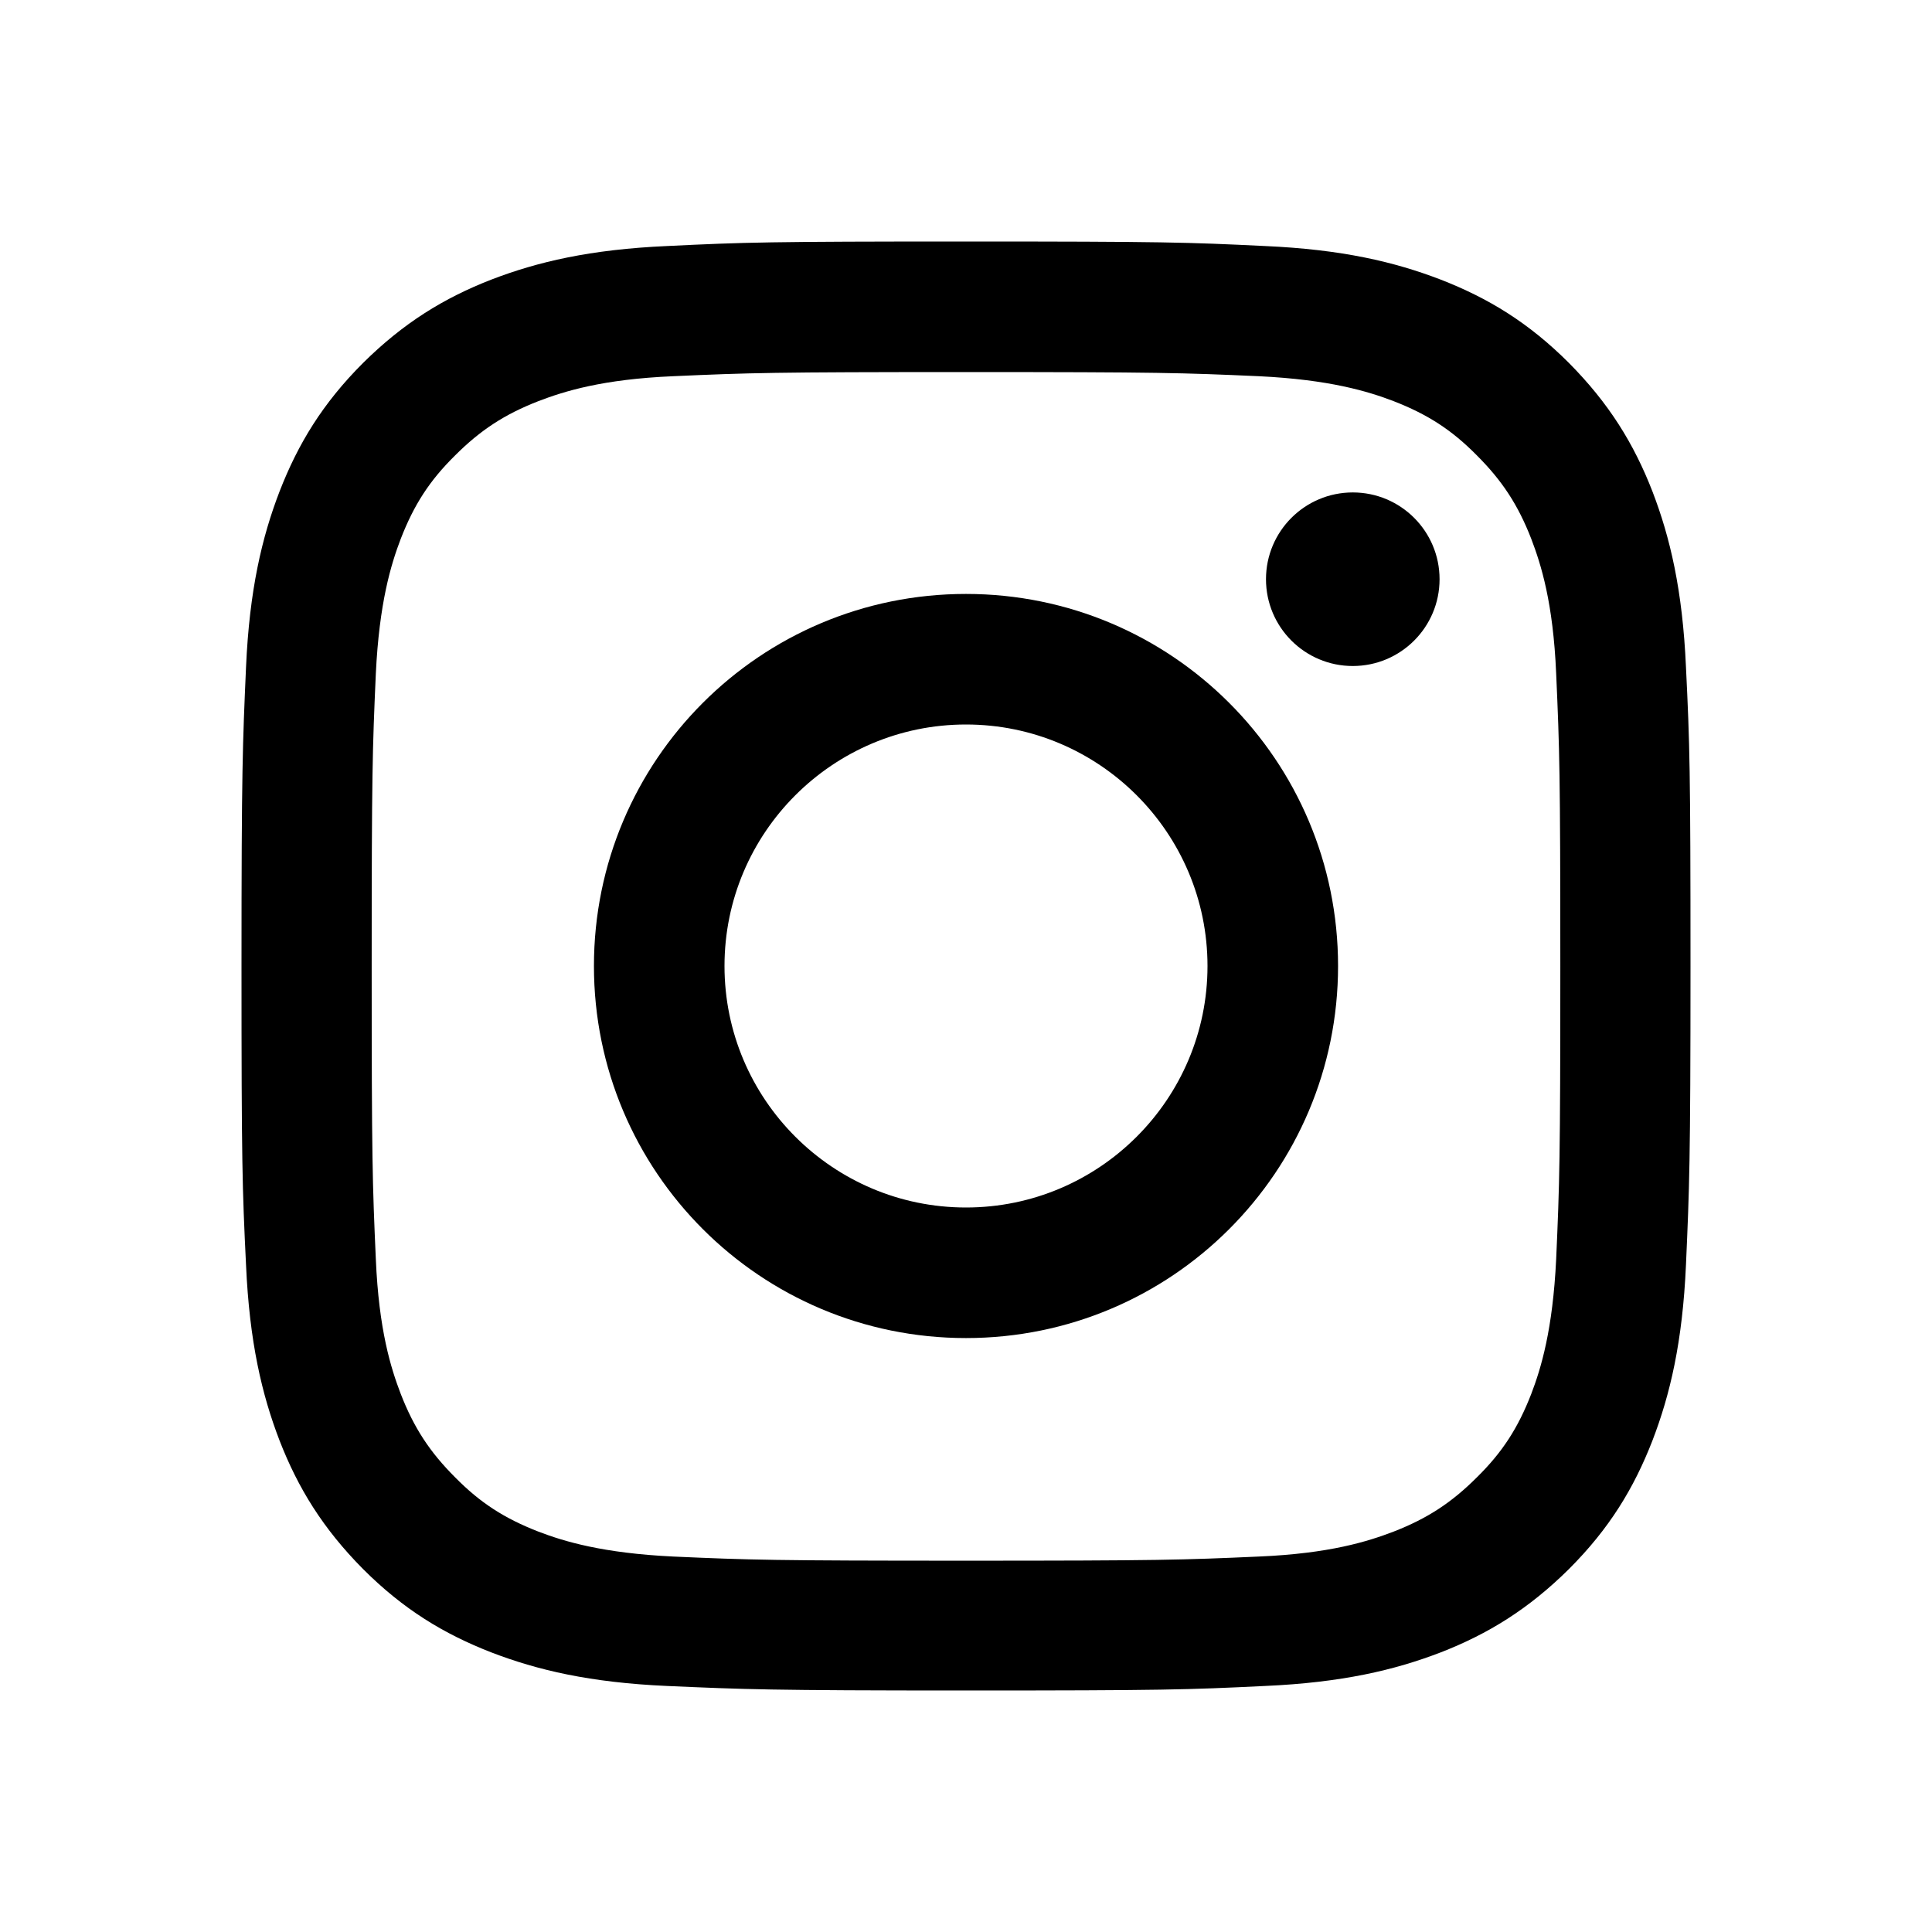
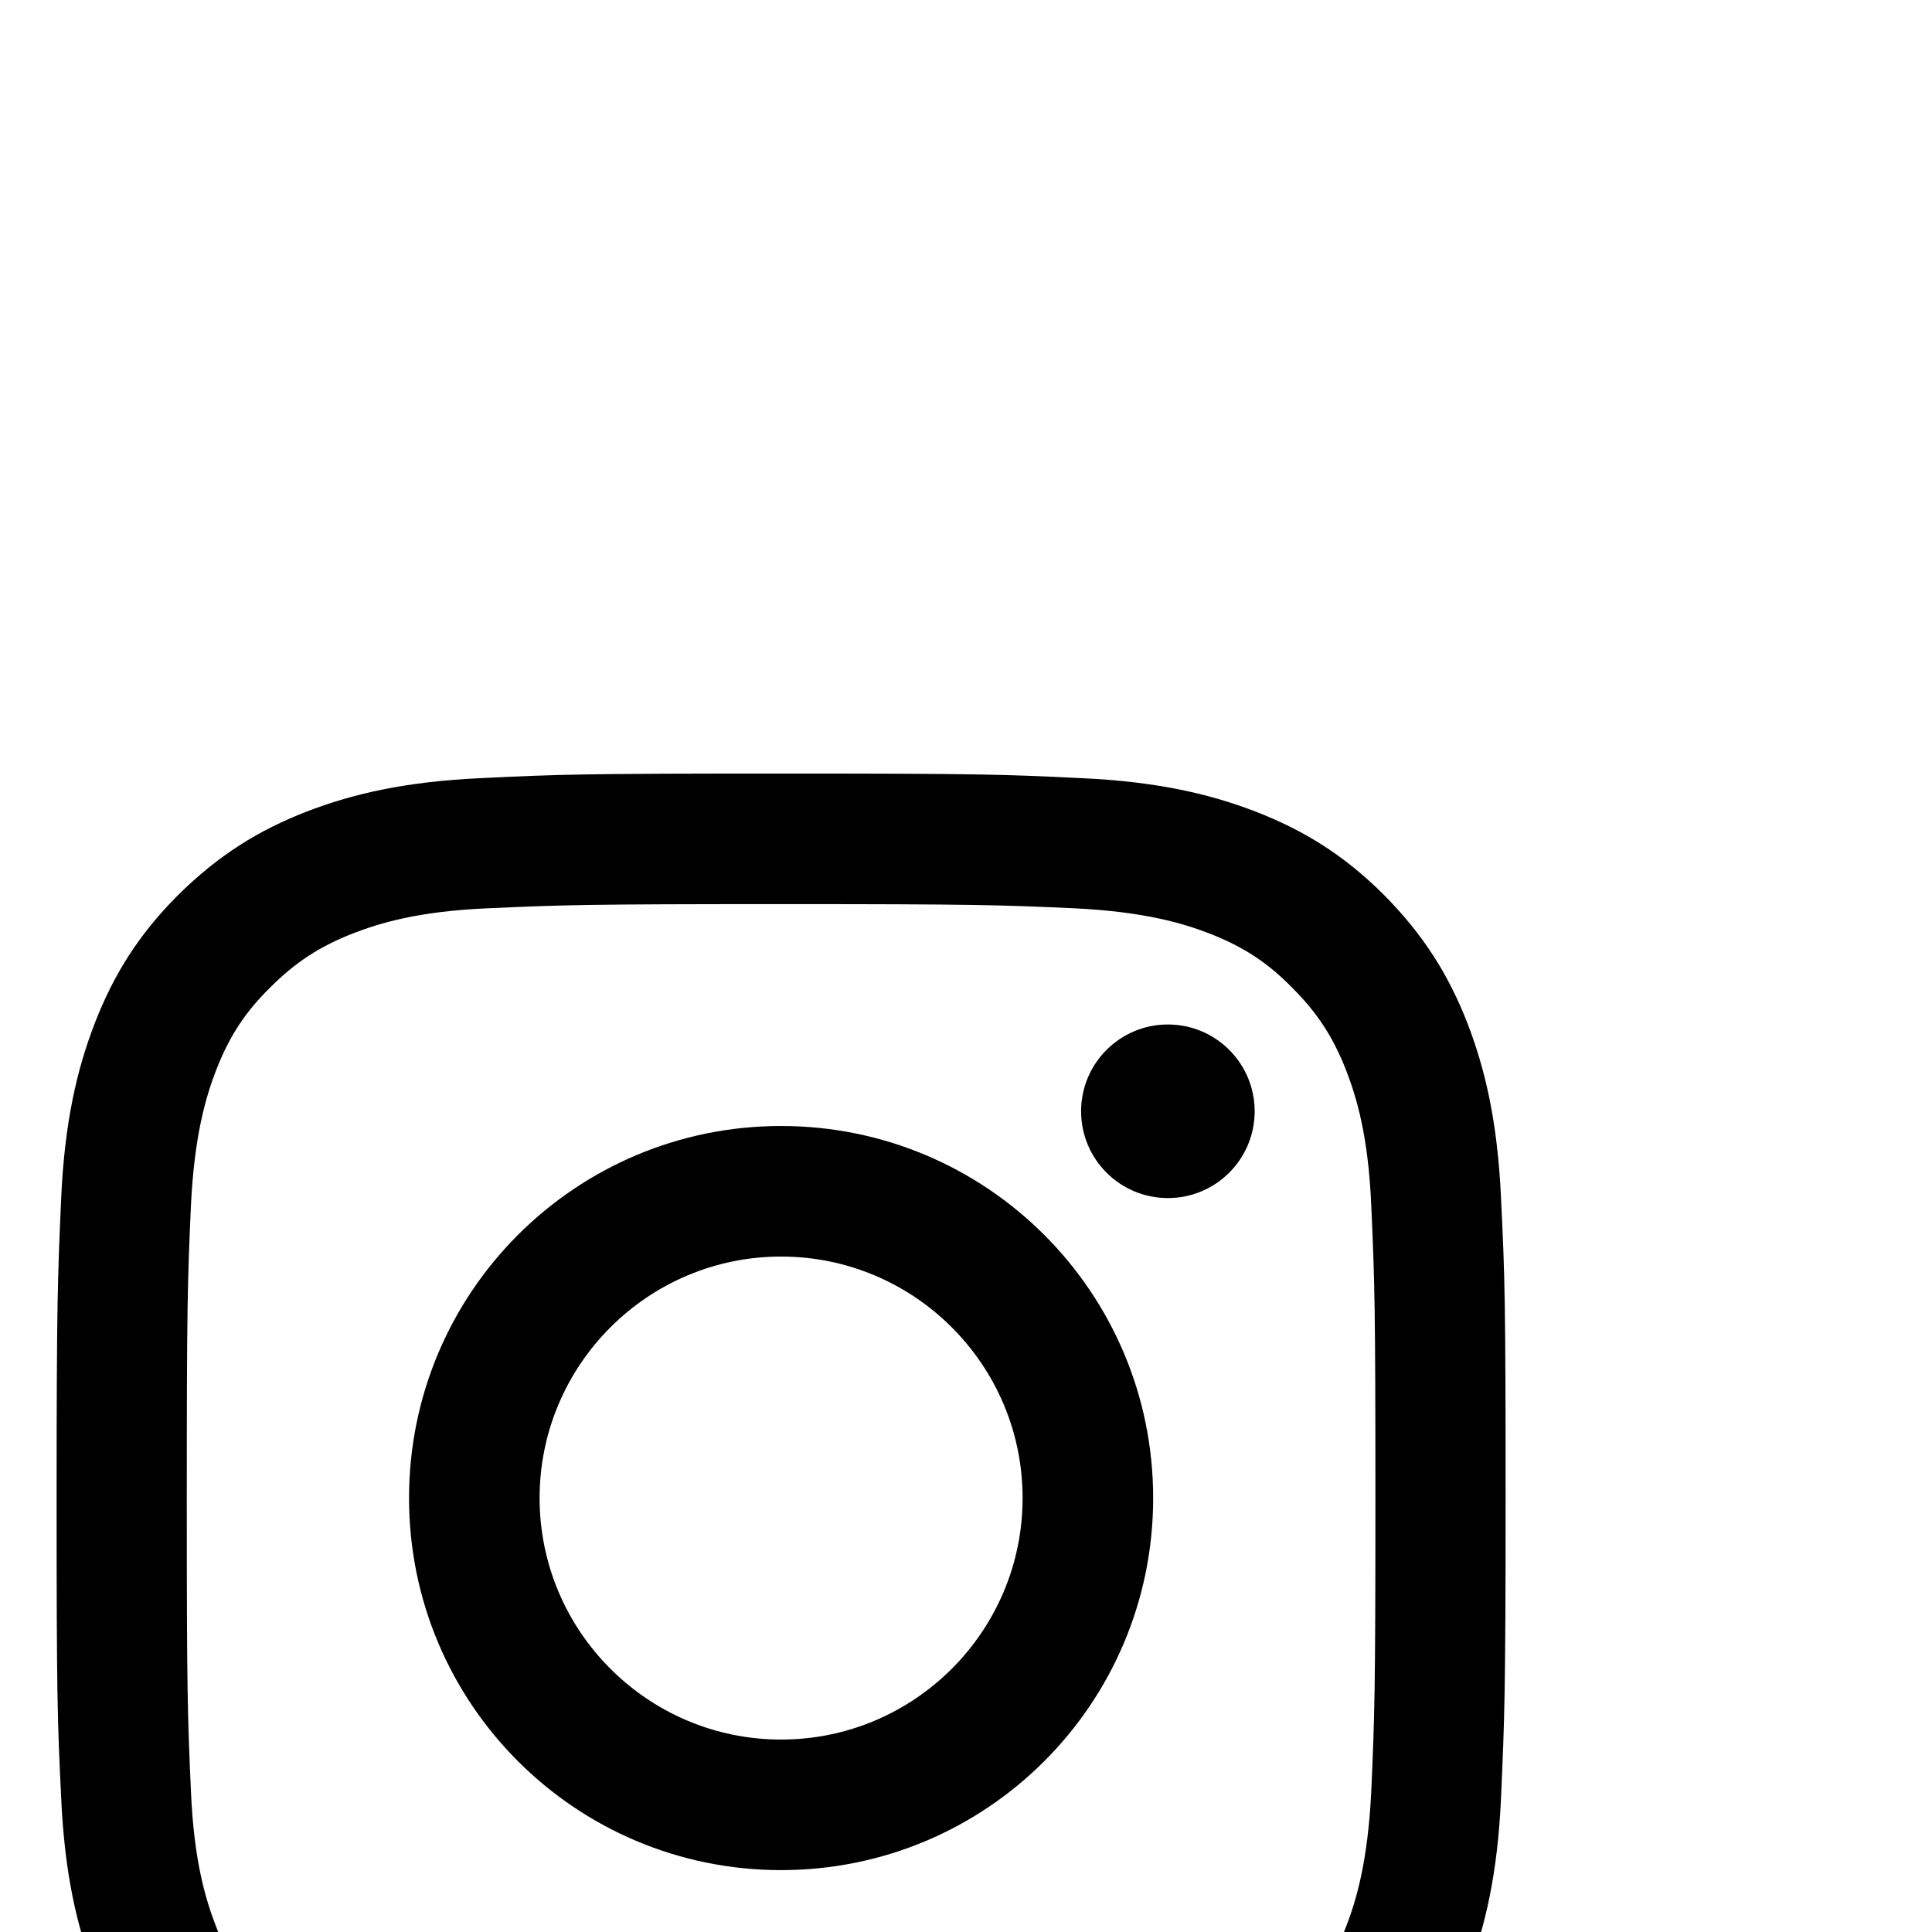
- <svg xmlns="http://www.w3.org/2000/svg" version="1.1" id="Layer_1" x="0px" y="0px" viewBox="-49 141 512 512" enable-background="new -49 141 512 512" xml:space="preserve">
+ <svg xmlns="http://www.w3.org/2000/svg" version="1.1" id="Layer_1" x="0px" y="0px" width="512" height="512" viewBox="0 0 512 512" enable-background="new 0 0 512 512" xml:space="preserve">
  <g>
    <path d="M207,239.6c51.3,0,57.3,0.2,77.6,1.1c18.7,0.9,28.9,4,35.7,6.6c9,3.5,15.4,7.6,22.1,14.4c6.7,6.7,10.9,13.1,14.4,22.1   c2.6,6.8,5.8,16.9,6.6,35.7c0.9,20.2,1.1,26.3,1.1,77.6s-0.2,57.3-1.1,77.6c-0.9,18.7-4,28.9-6.6,35.7c-3.5,9-7.6,15.4-14.4,22.1   c-6.7,6.7-13.1,10.9-22.1,14.4c-6.8,2.6-16.9,5.8-35.7,6.6c-20.2,0.9-26.3,1.1-77.6,1.1s-57.3-0.2-77.6-1.1   c-18.7-0.9-28.9-4-35.7-6.6c-9-3.5-15.4-7.6-22.1-14.4c-6.7-6.7-10.9-13.1-14.4-22.1c-2.6-6.8-5.8-16.9-6.6-35.7   c-0.9-20.2-1.1-26.3-1.1-77.6s0.2-57.3,1.1-77.6c0.9-18.7,4-28.9,6.6-35.7c3.5-9,7.6-15.4,14.4-22.1c6.7-6.7,13.1-10.9,22.1-14.4   c6.8-2.6,16.9-5.8,35.7-6.6C149.7,239.8,155.7,239.6,207,239.6 M207,205c-52.1,0-58.7,0.2-79.2,1.2c-20.4,0.9-34.4,4.2-46.6,8.9   c-12.6,4.9-23.3,11.5-34,22.1c-10.7,10.7-17.2,21.4-22.1,34c-4.7,12.2-8,26.2-8.9,46.6c-0.9,20.5-1.2,27-1.2,79.2   c0,52.1,0.2,58.7,1.2,79.2c0.9,20.4,4.2,34.4,8.9,46.6c4.9,12.6,11.5,23.3,22.1,34c10.7,10.7,21.4,17.2,34,22.1   c12.2,4.7,26.2,8,46.6,8.9c20.5,0.9,27,1.2,79.2,1.2s58.7-0.2,79.2-1.2c20.4-0.9,34.4-4.2,46.6-8.9c12.6-4.9,23.3-11.5,34-22.1   c10.7-10.7,17.2-21.4,22.1-34c4.7-12.2,8-26.2,8.9-46.6c0.9-20.5,1.2-27,1.2-79.2s-0.2-58.7-1.2-79.2c-0.9-20.4-4.2-34.4-8.9-46.6   c-4.9-12.6-11.5-23.3-22.1-34c-10.7-10.7-21.4-17.2-34-22.1c-12.2-4.7-26.2-8-46.6-8.9C265.7,205.2,259.1,205,207,205L207,205z" />
    <path d="M207,298.4c-54.5,0-98.6,44.1-98.6,98.6c0,54.5,44.1,98.6,98.6,98.6s98.6-44.1,98.6-98.6   C305.6,342.5,261.5,298.4,207,298.4z M207,461c-35.3,0-64-28.7-64-64c0-35.3,28.7-64,64-64s64,28.7,64,64   C271,432.3,242.3,461,207,461z" />
    <circle cx="309.5" cy="294.5" r="23" />
  </g>
</svg>
